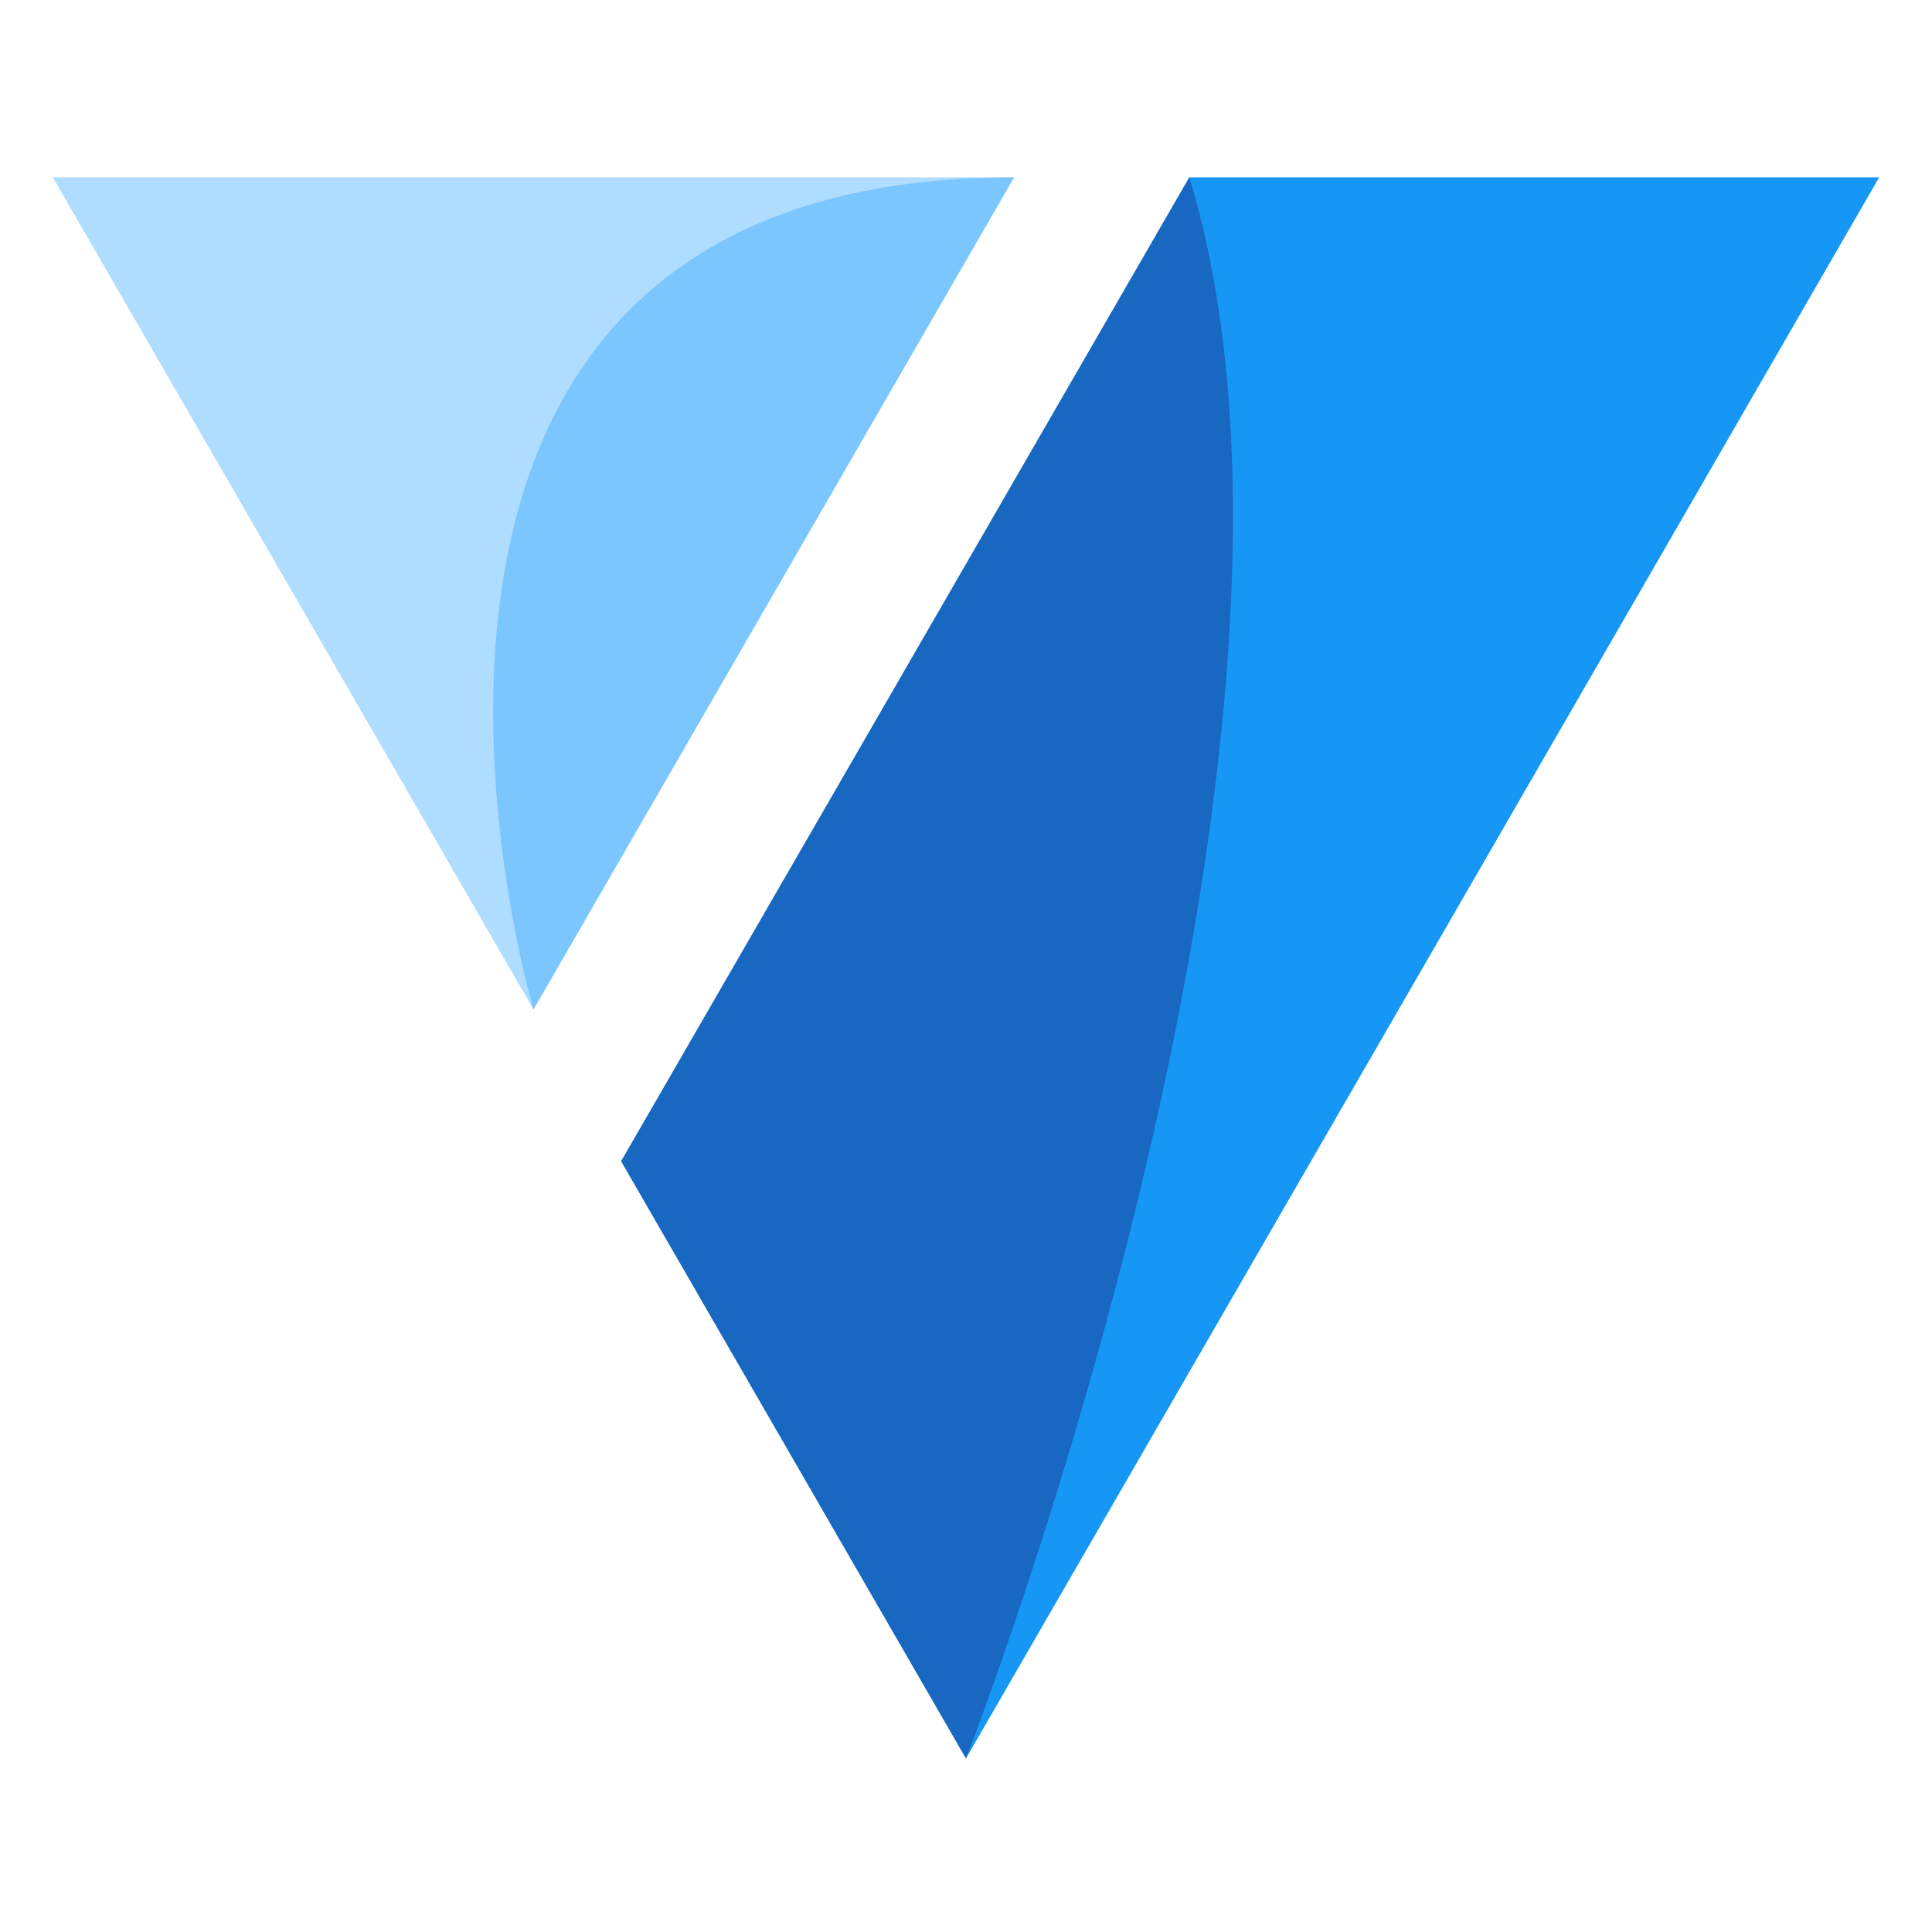
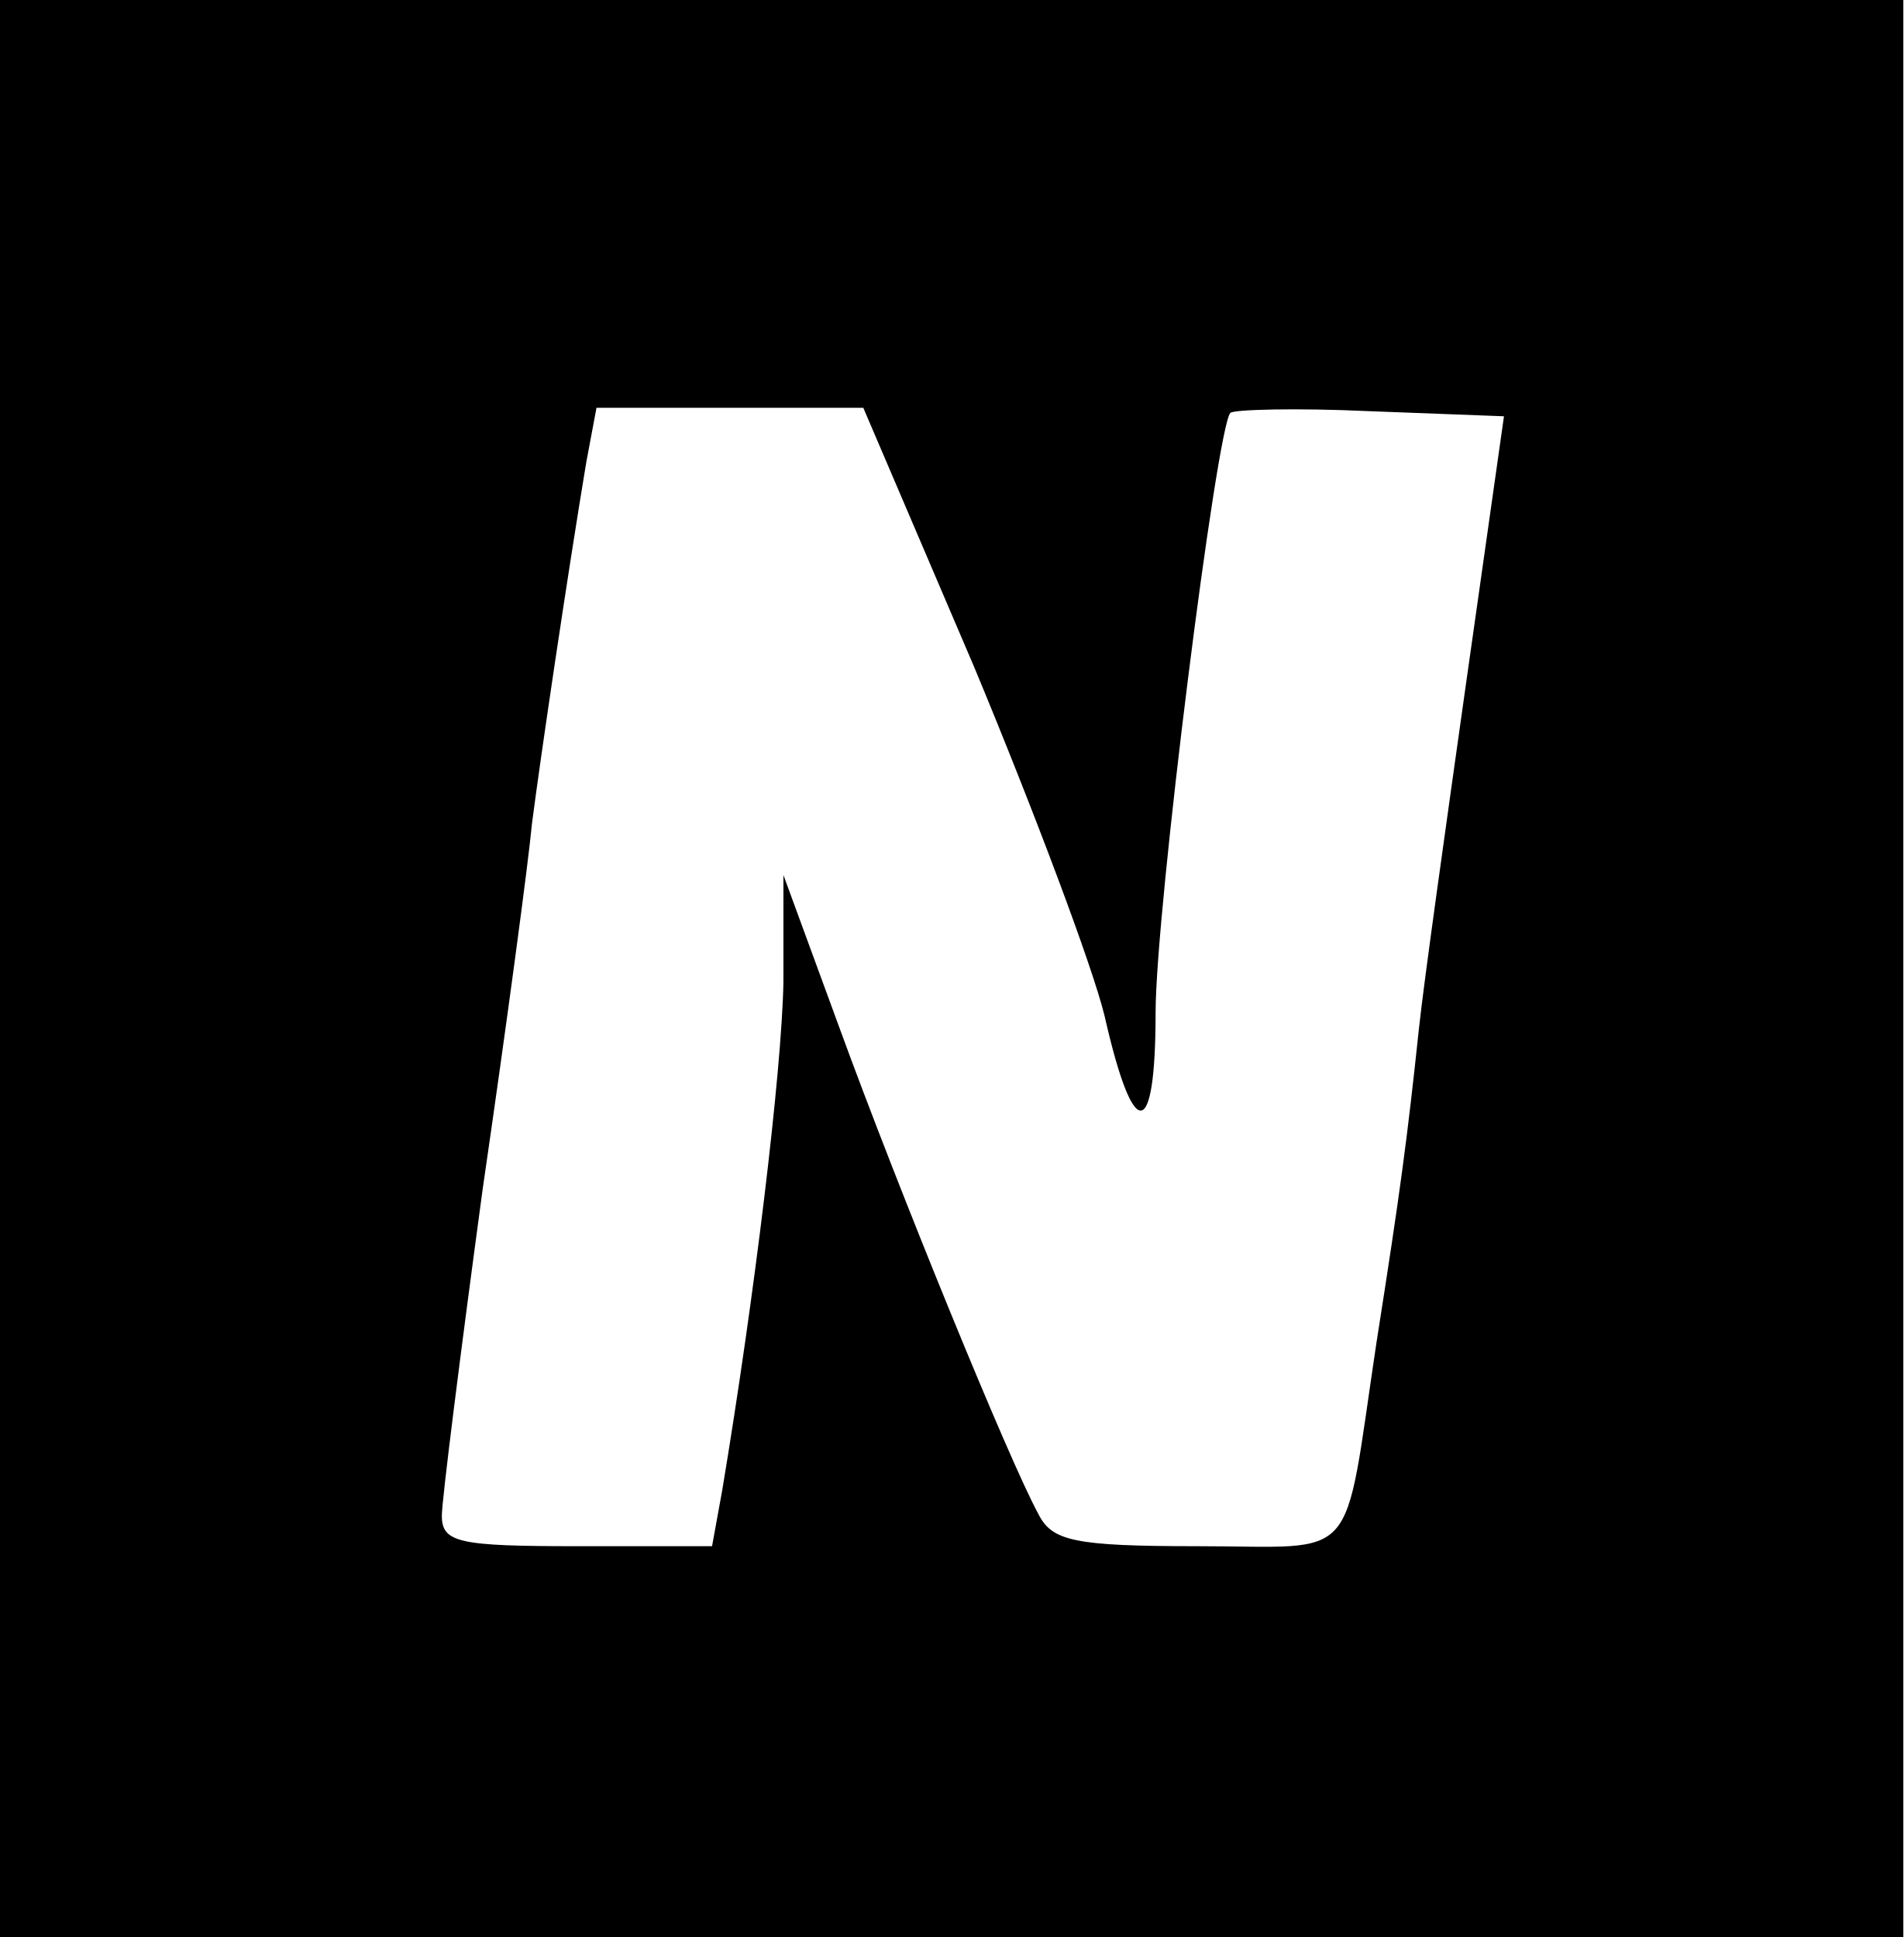
- <svg xmlns="http://www.w3.org/2000/svg" width="512" height="512" viewBox="0 0 512 512" fill="none">
-   <path d="M261.126 140.65L164.624 307.732L256.001 466L377.028 256.5L498.001 47H315.192L261.126 140.65Z" fill="#1697F6" />
-   <path d="M135.027 256.5L141.365 267.518L231.64 111.178L268.731 47H256H14L135.027 256.5Z" fill="#AEDDFF" />
-   <path d="M315.191 47C360.935 197.446 256 466 256 466L164.624 307.732L315.191 47Z" fill="#1867C0" />
-   <path d="M268.731 47C76.003 47 141.366 267.518 141.366 267.518L268.731 47Z" fill="#7BC6FF" />
+ <svg xmlns="http://www.w3.org/2000/svg" version="1.0" width="112pt" height="114pt" viewBox="0 0 112 114" preserveAspectRatio="xMidYMid meet">
+   <g transform="translate(0,114) scale(0.1,-0.1)" fill="#000000" stroke="none">
+     <path d="M0 570 l0 -570 560 0 560 0 0 570 0 570 -560 0 -560 0 0 -570z m573 178 c35 -84 70 -177 77 -206 17 -75 30 -74 30 2 0 60 36 345 44 353 2 2 39 3 82 1 l79 -3 -22 -155 c-12 -85 -25 -177 -28 -205 -7 -66 -11 -96 -25 -185 -20 -133 -9 -120 -105 -120 -73 0 -86 3 -94 19 -17 31 -82 190 -117 286 l-33 90 0 -63 c-1 -53 -17 -185 -36 -299 l-6 -33 -79 0 c-70 0 -80 2 -80 18 0 9 11 96 24 192 14 96 27 193 29 215 5 39 21 147 32 213 l6 32 79 0 78 0 65 -152z" />
+   </g>
</svg>
